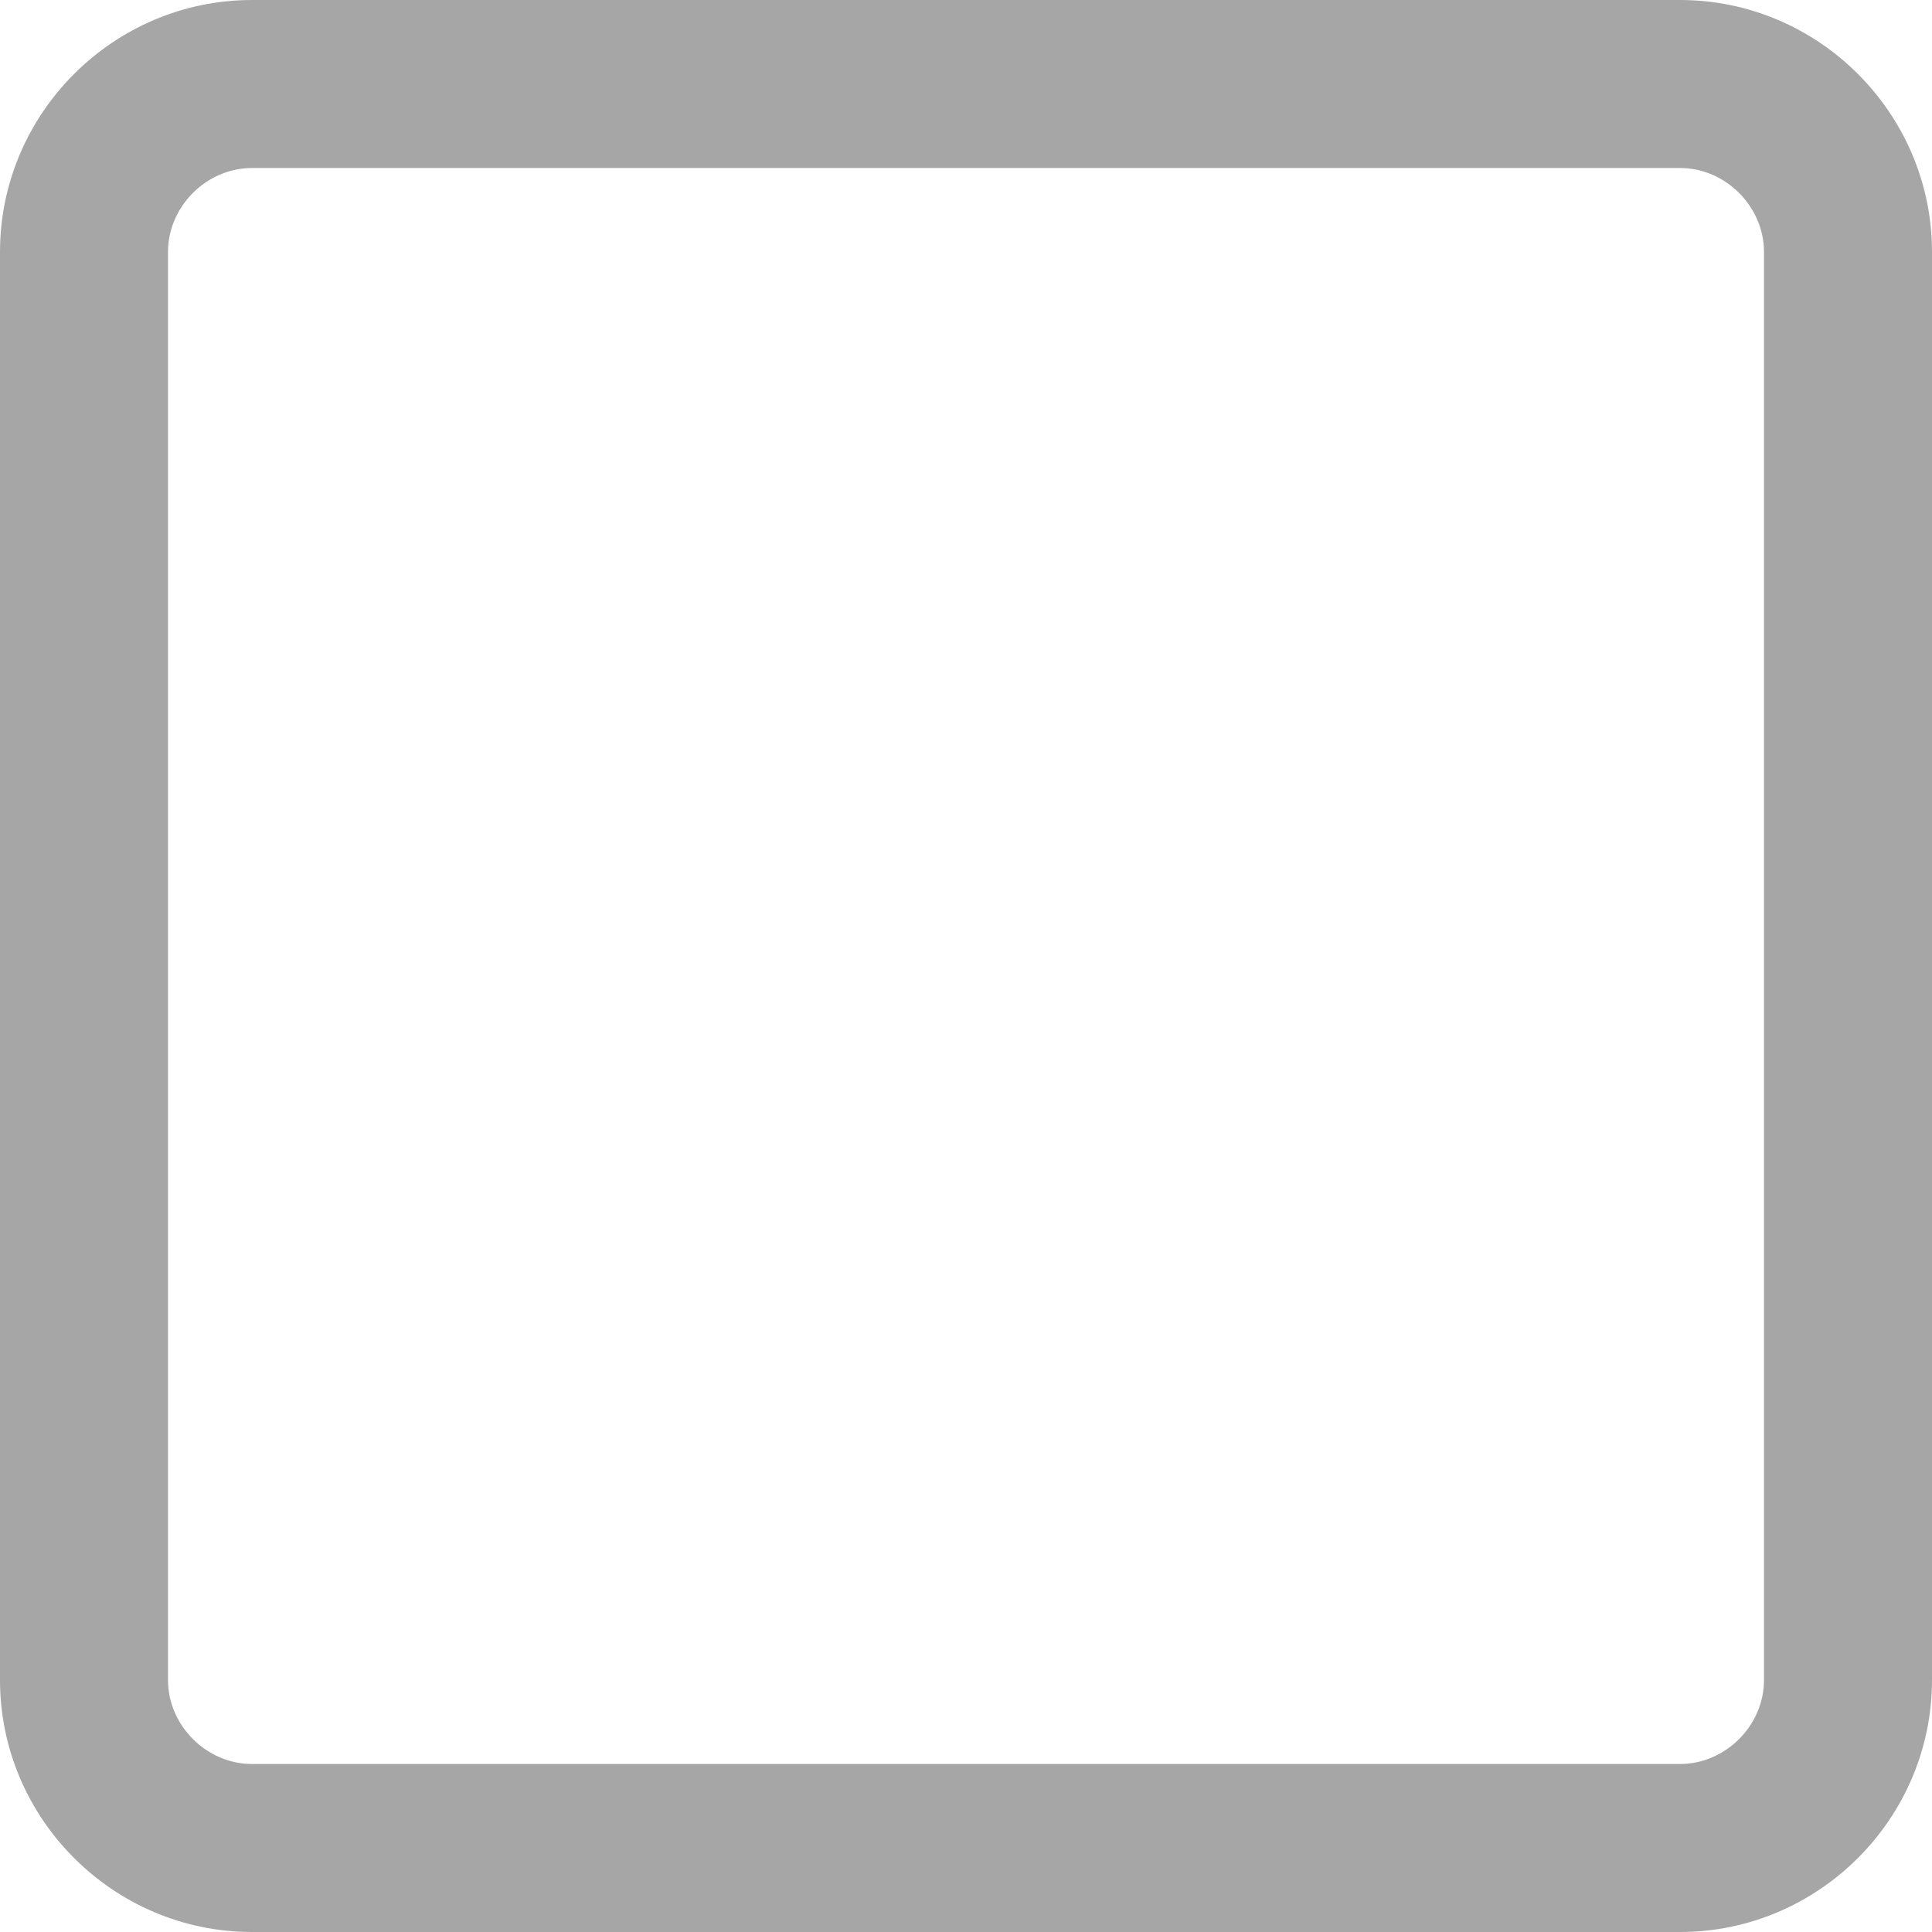
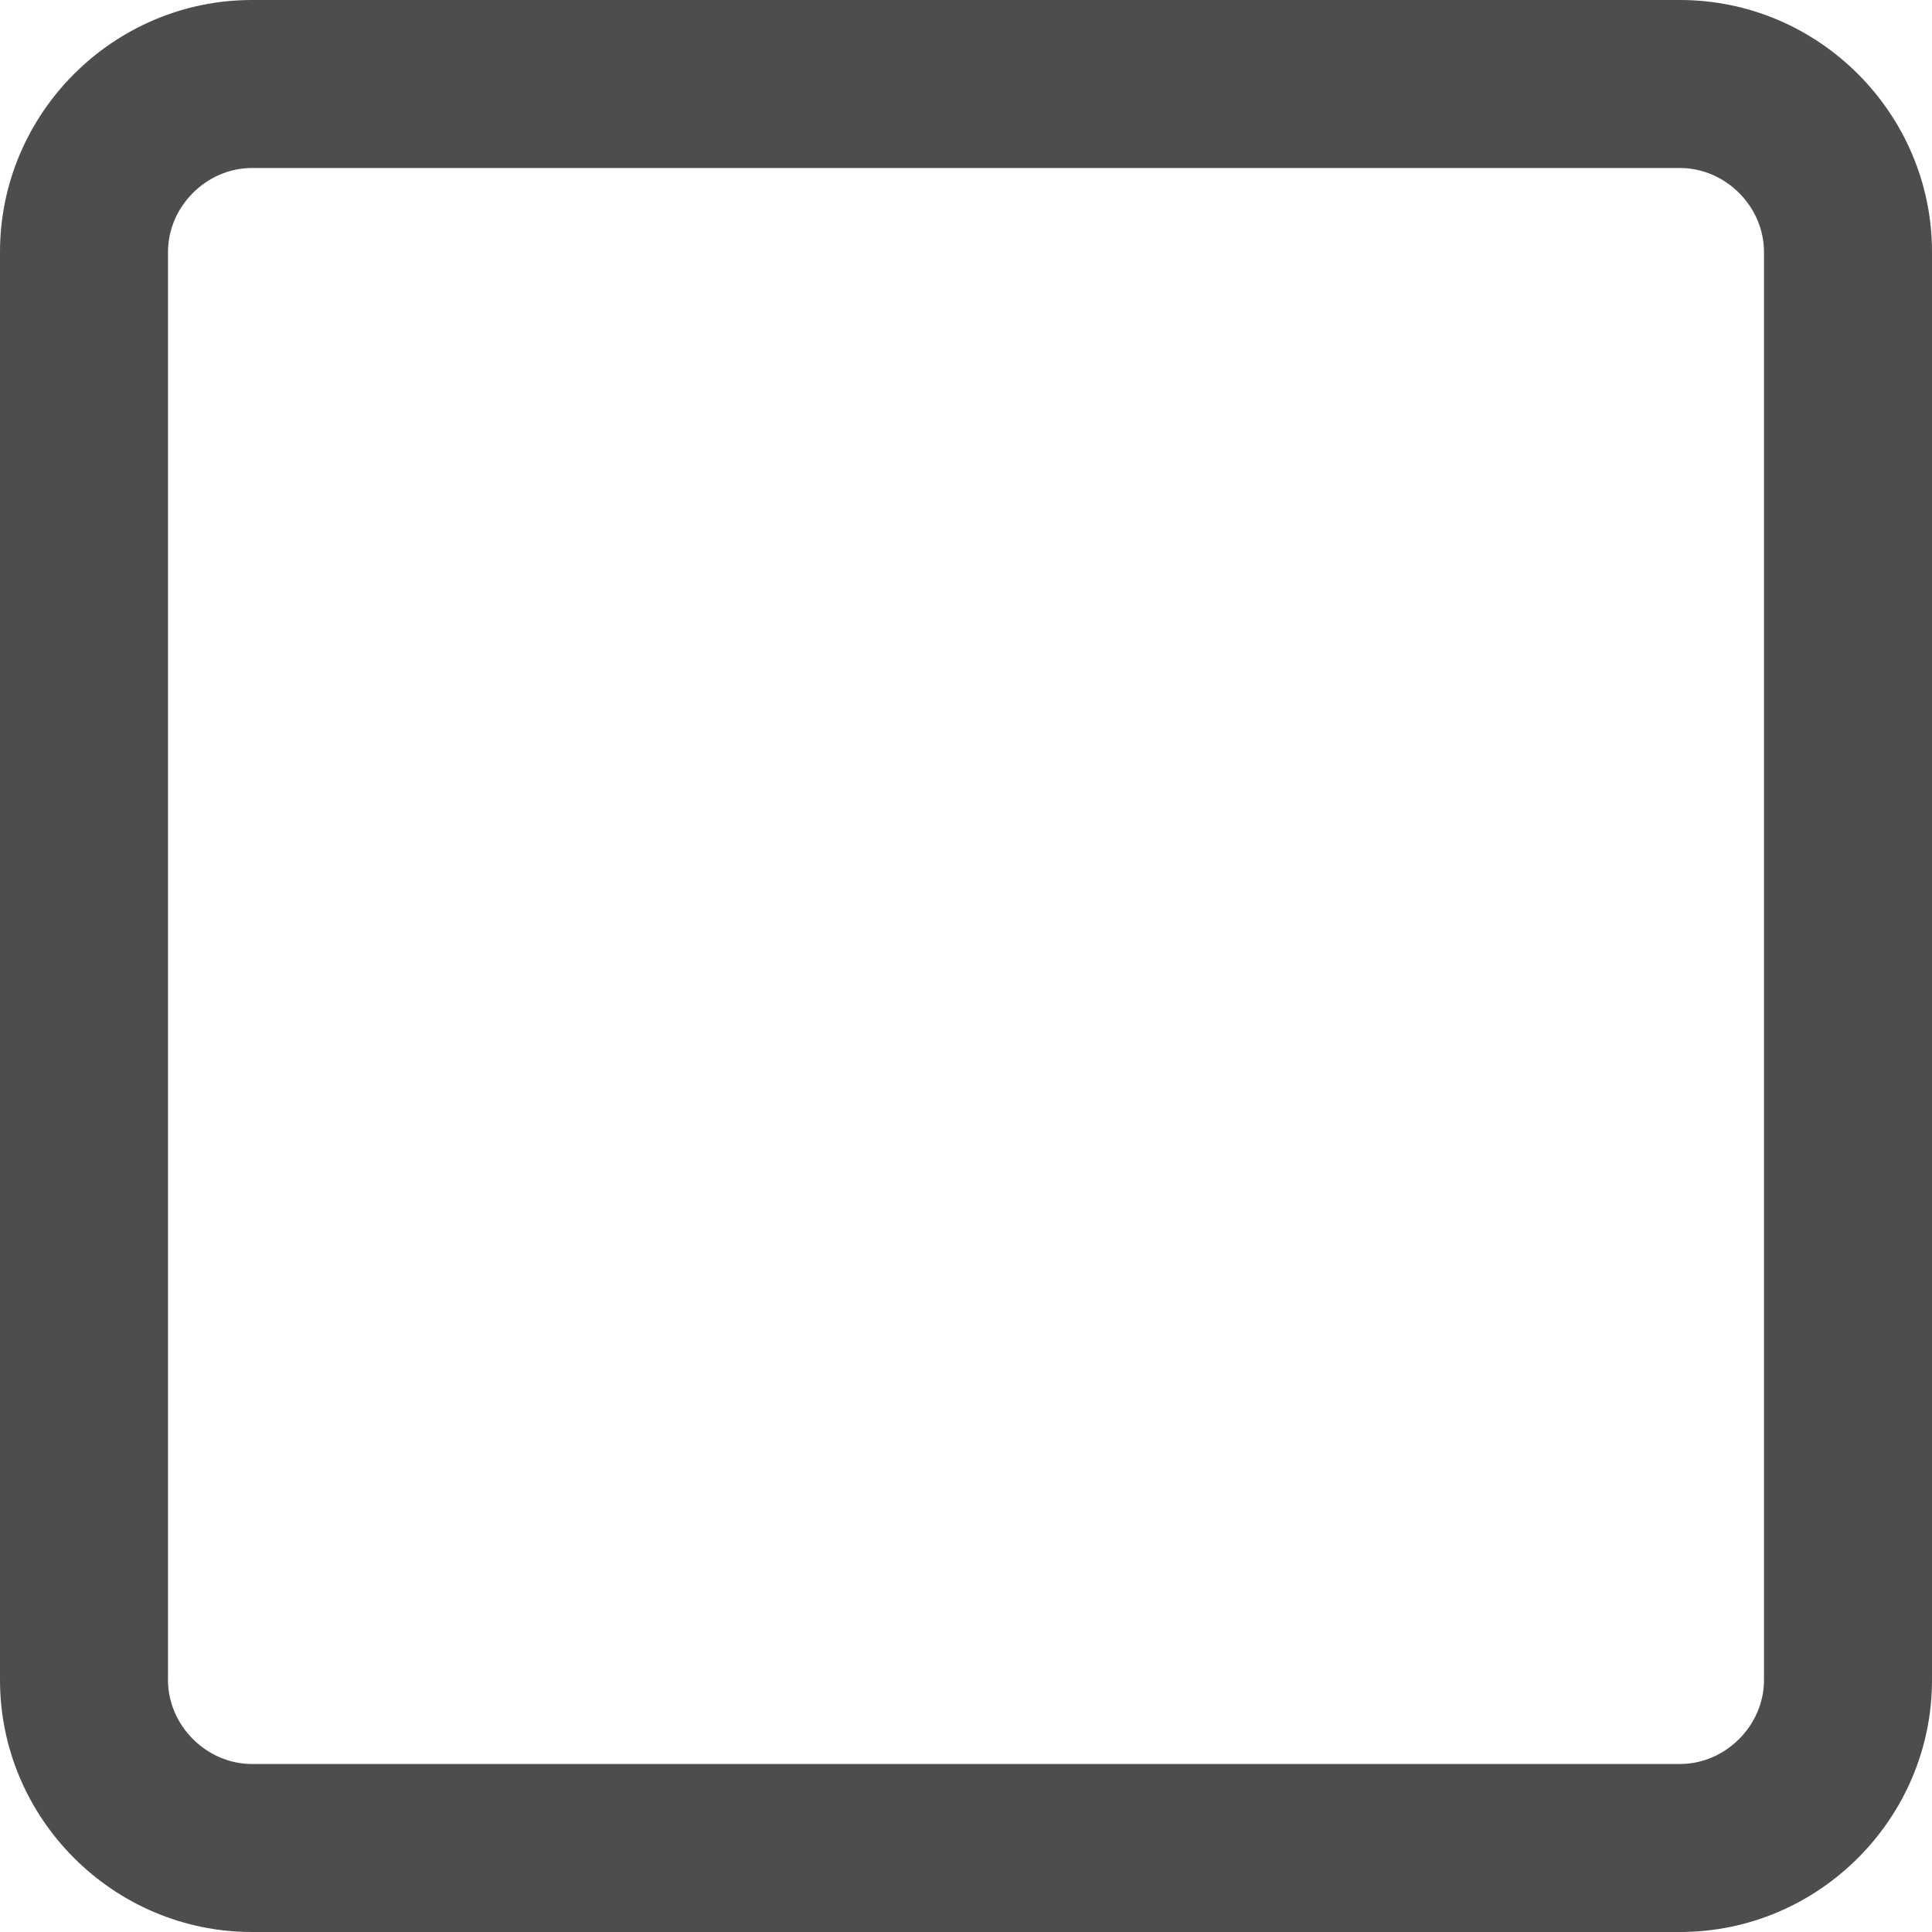
<svg xmlns="http://www.w3.org/2000/svg" width="23" height="23" viewBox="0 0 23 23">
-   <path fill="#A6A6A6" d="M20 2c.542 0 1 .458 1 1v17c0 .542-.458 1-1 1H3c-.542 0-1-.458-1-1V3c0-.542.458-1 1-1h17m0-2H3C1.35 0 0 1.35 0 3v17c0 1.65 1.35 3 3 3h17c1.65 0 3-1.35 3-3V3c0-1.65-1.35-3-3-3z" />
+   <path fill="#4D4D4D" d="M20 2c.542 0 1 .458 1 1v17c0 .542-.458 1-1 1H3c-.542 0-1-.458-1-1V3c0-.542.458-1 1-1h17m0-2H3C1.35 0 0 1.35 0 3v17c0 1.65 1.35 3 3 3h17c1.65 0 3-1.35 3-3V3c0-1.65-1.35-3-3-3z" />
</svg>
